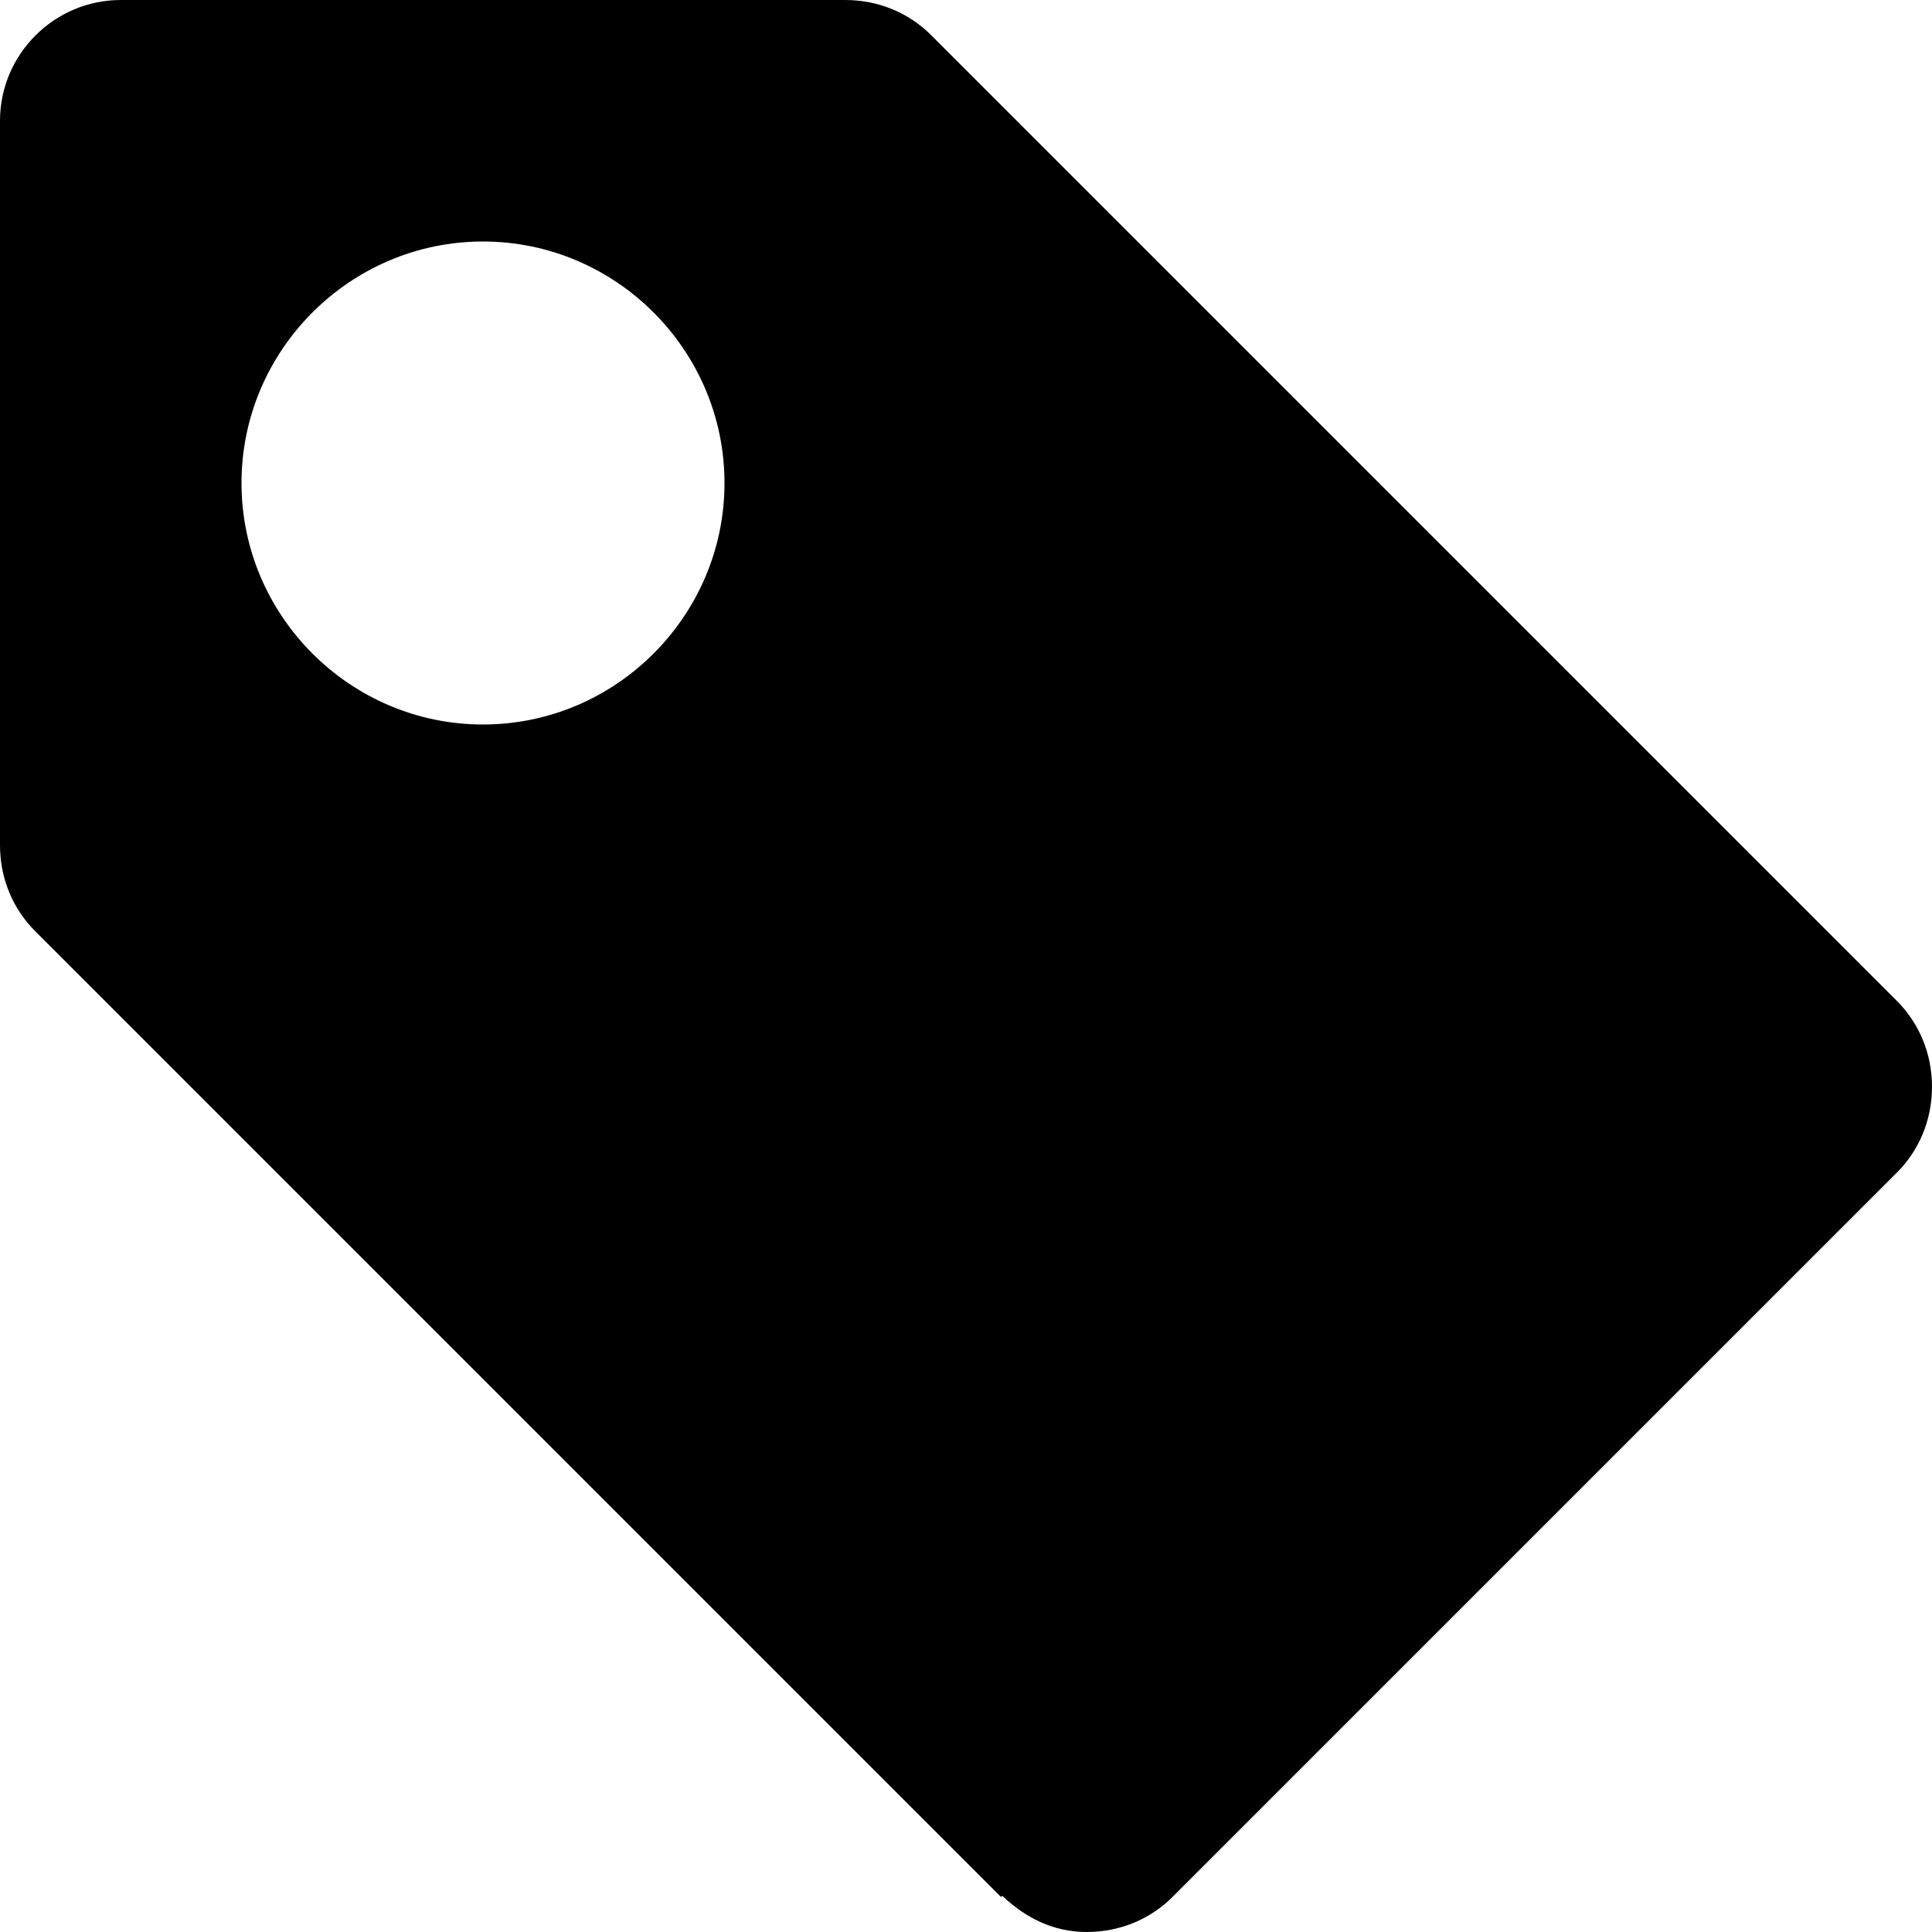
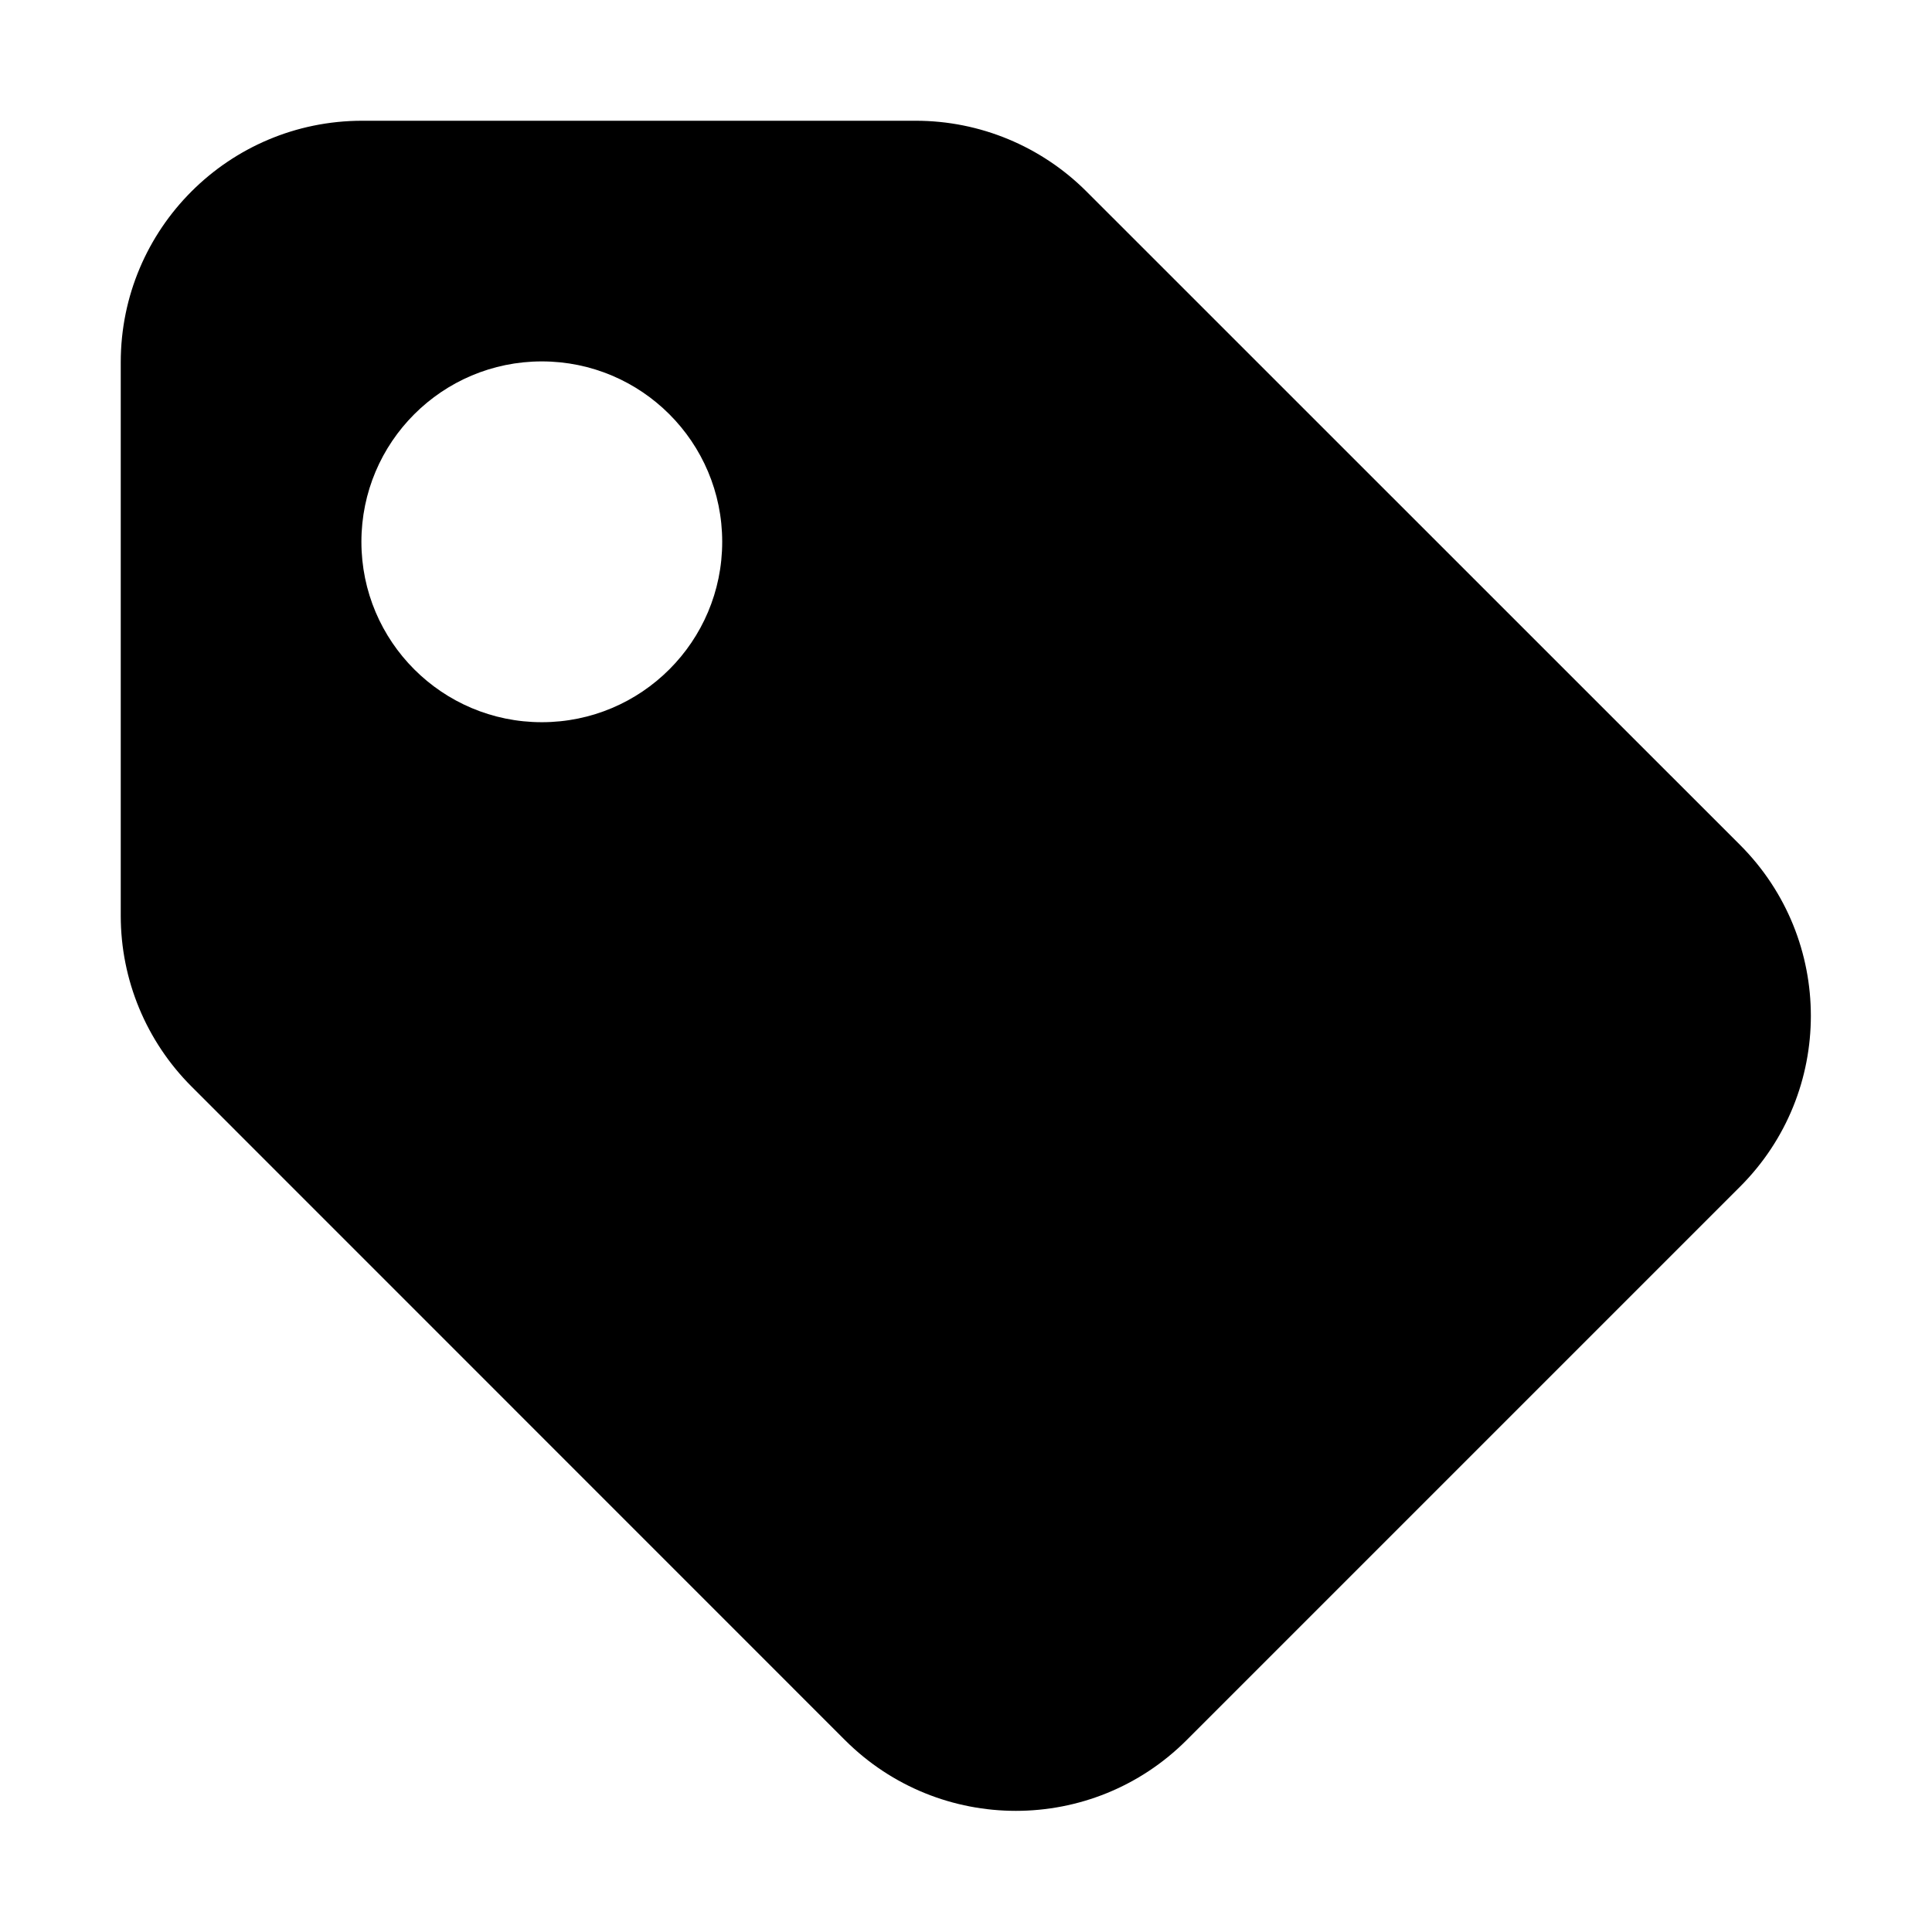
- <svg xmlns="http://www.w3.org/2000/svg" version="1.1" id="Layer_1" x="0px" y="0px" viewBox="0 0 16 16" enable-background="new 0 0 16 16" xml:space="preserve">
-   <g id="Shape_49">
-     <g>
-       <path fill-rule="evenodd" clip-rule="evenodd" d="M15.71,8.29l-8-8C7.53,0.11,7.28,0,7,0H1C0.45,0,0,0.45,0,1v6    c0,0.28,0.11,0.53,0.29,0.71l8,8l0.01-0.01C8.49,15.88,8.72,16,9,16c0.28,0,0.53-0.11,0.71-0.29l6-6C15.89,9.53,16,9.28,16,9    C16,8.72,15.89,8.47,15.71,8.29z M4,6C2.9,6,2,5.1,2,4c0-1.1,0.9-2,2-2s2,0.9,2,2C6,5.1,5.1,6,4,6z" />
-     </g>
+ <svg xmlns="http://www.w3.org/2000/svg" width="16px" height="16px" viewBox="0 0 16 16" version="1.1">
+   <defs />
+   <g id="Artboard-2" stroke="none" stroke-width="1" fill="none" fill-rule="evenodd">
+     <path d="M1,3 C1,1.895 1.895,1 3,1 L7.584,1 C8.115,1 8.623,1.211 8.998,1.586 L14.411,6.998 C15.192,7.78 15.192,9.046 14.411,9.827 L9.827,14.411 C9.046,15.192 7.78,15.192 6.998,14.411 L1.586,8.998 C1.211,8.623 1,8.115 1,7.584 L1,3 Z M4.487,2.993 C3.662,2.993 2.993,3.662 2.993,4.487 C2.993,5.312 3.662,5.981 4.487,5.981 C5.312,5.981 5.981,5.312 5.981,4.487 C5.981,3.662 5.312,2.993 4.487,2.993 Z" id="Combined-Shape" fill="#000000" />
  </g>
</svg>
